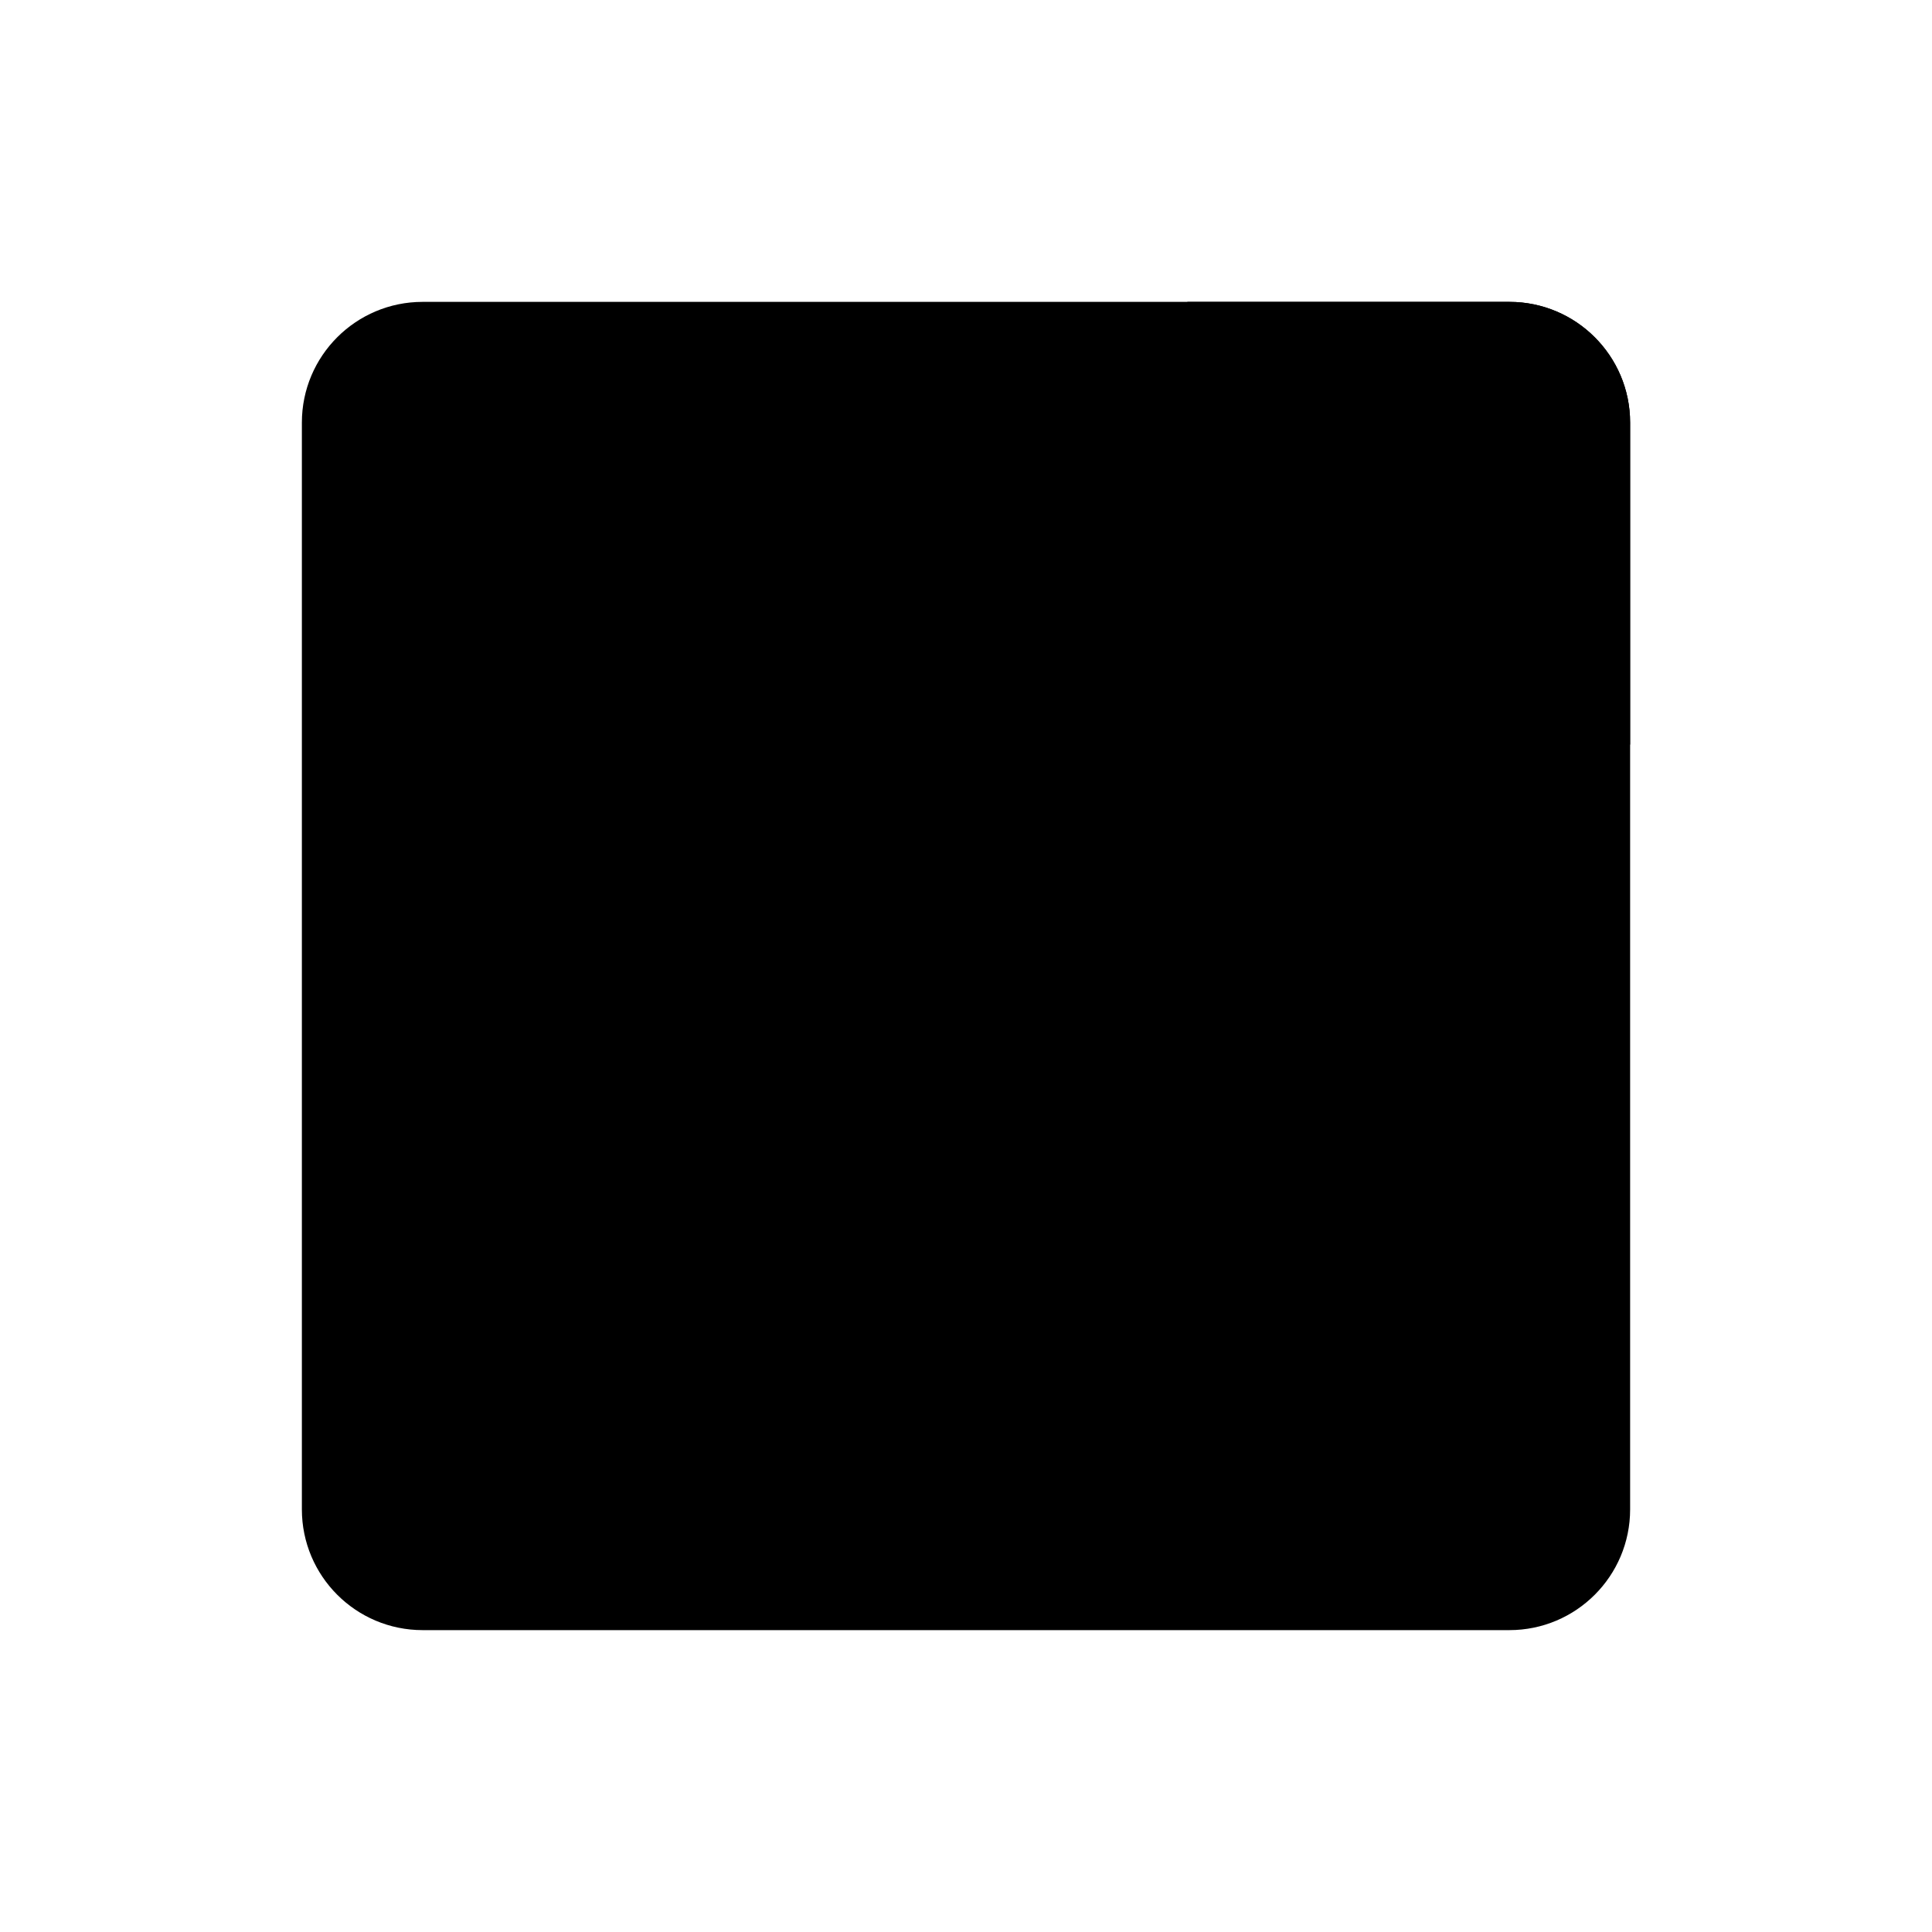
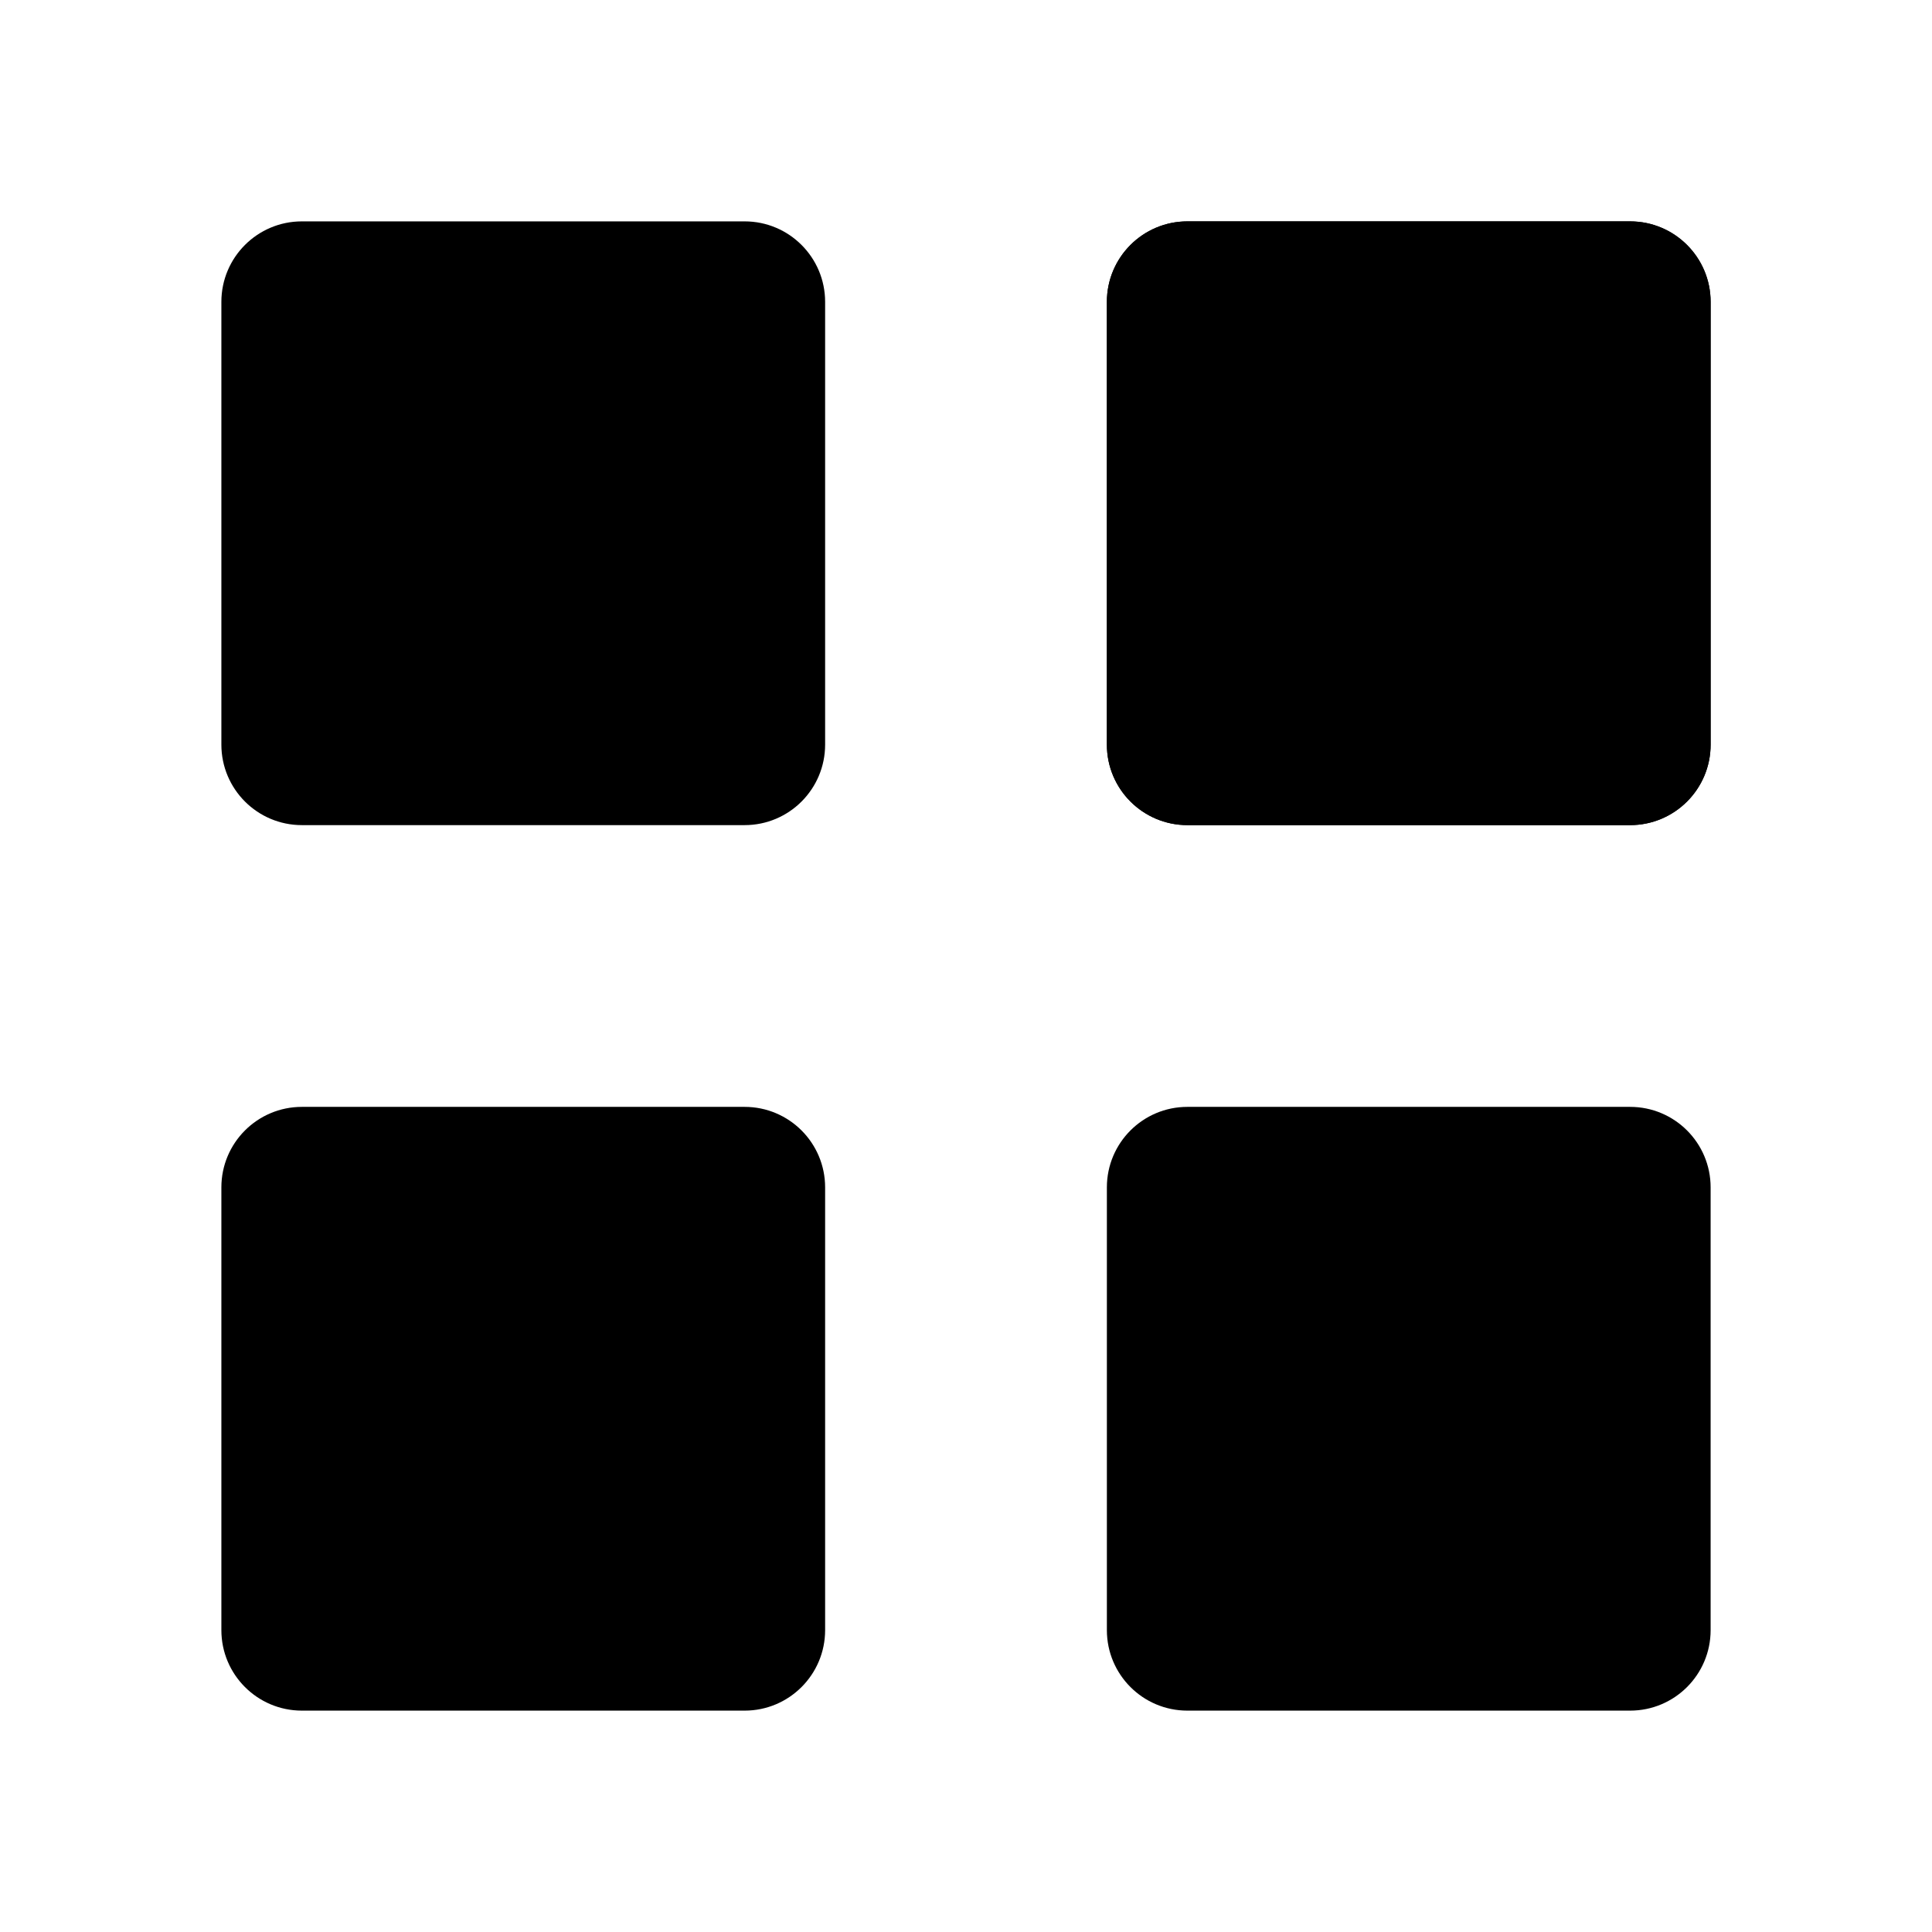
- <svg xmlns="http://www.w3.org/2000/svg" viewBox="0 0 24 24" data-aliases="risk risk-assessment heat-map" data-waive-heavy="a 3x3 matrix needs two lines each way; fewer stops reading as a risk grid">
-   <path d="M12 3.75L18.75 3.75A1.5 1.5 0 0 1 20.25 5.25L20.25 18.75A1.5 1.5 0 0 1 18.75 20.25L5.25 20.25A1.5 1.5 0 0 1 3.75 18.75L3.75 5.25A1.5 1.5 0 0 1 5.25 3.75Z" />
-   <path d="M14.75 9.25V3.75H18.75A1.5 1.5 0 0 1 20.25 5.25V9.25Z" data-role="silhouette" />
-   <path d="M9.25 3.75v16.5" data-role="detail" />
-   <path d="M14.75 3.75v16.5" data-role="detail" />
-   <path d="M3.75 9.25h16.5" data-role="detail" />
-   <path d="M3.75 14.75h16.5" data-role="detail" />
+ <svg xmlns="http://www.w3.org/2000/svg" viewBox="0 0 24 24" data-aliases="risk risk-assessment heat-map" data-waive-heavy="four separate cell outlines keep the matrix distinct from the table at 16 px">
+   <rect x="2.75" y="2.75" width="7.5" height="7.5" rx="1" />
+   <rect x="13.75" y="2.75" width="7.5" height="7.5" rx="1" />
+   <rect x="2.75" y="13.75" width="7.5" height="7.5" rx="1" />
+   <rect x="13.75" y="13.75" width="7.5" height="7.5" rx="1" />
+   <rect x="13.75" y="2.75" width="7.5" height="7.5" rx="1" data-role="silhouette" />
+   <path d="M17.25 6.5h.5" data-role="detail" />
</svg>
